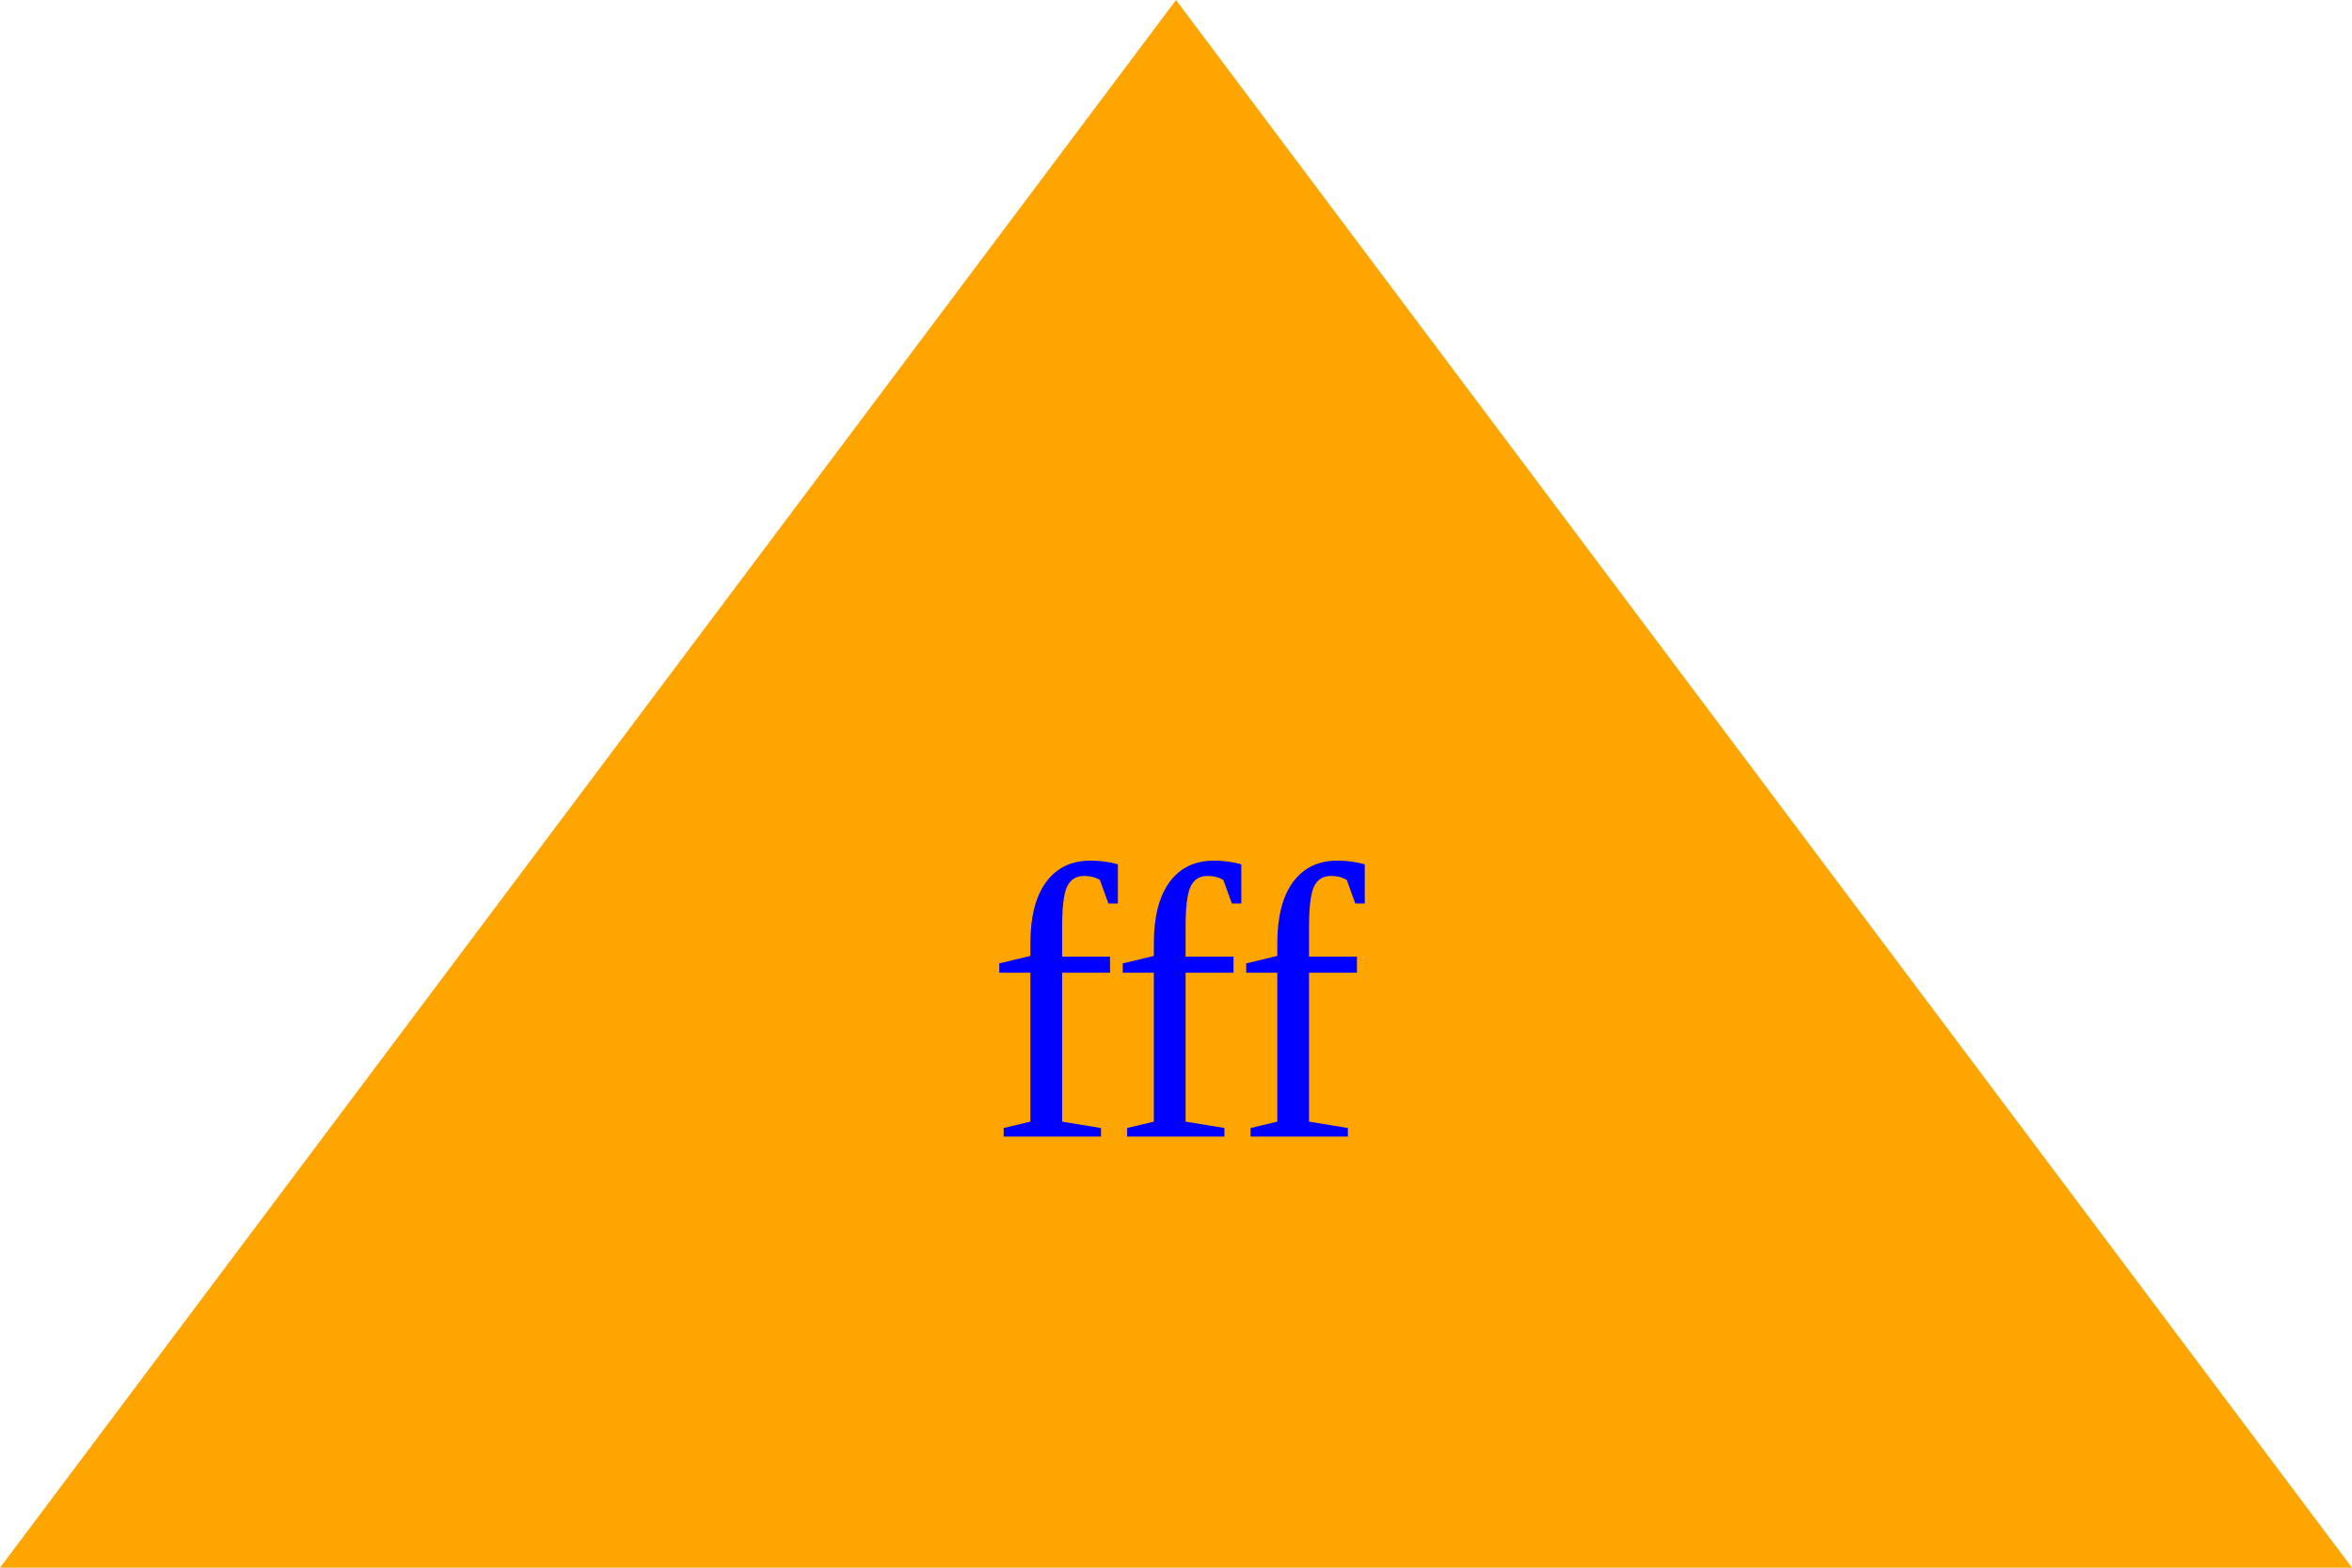
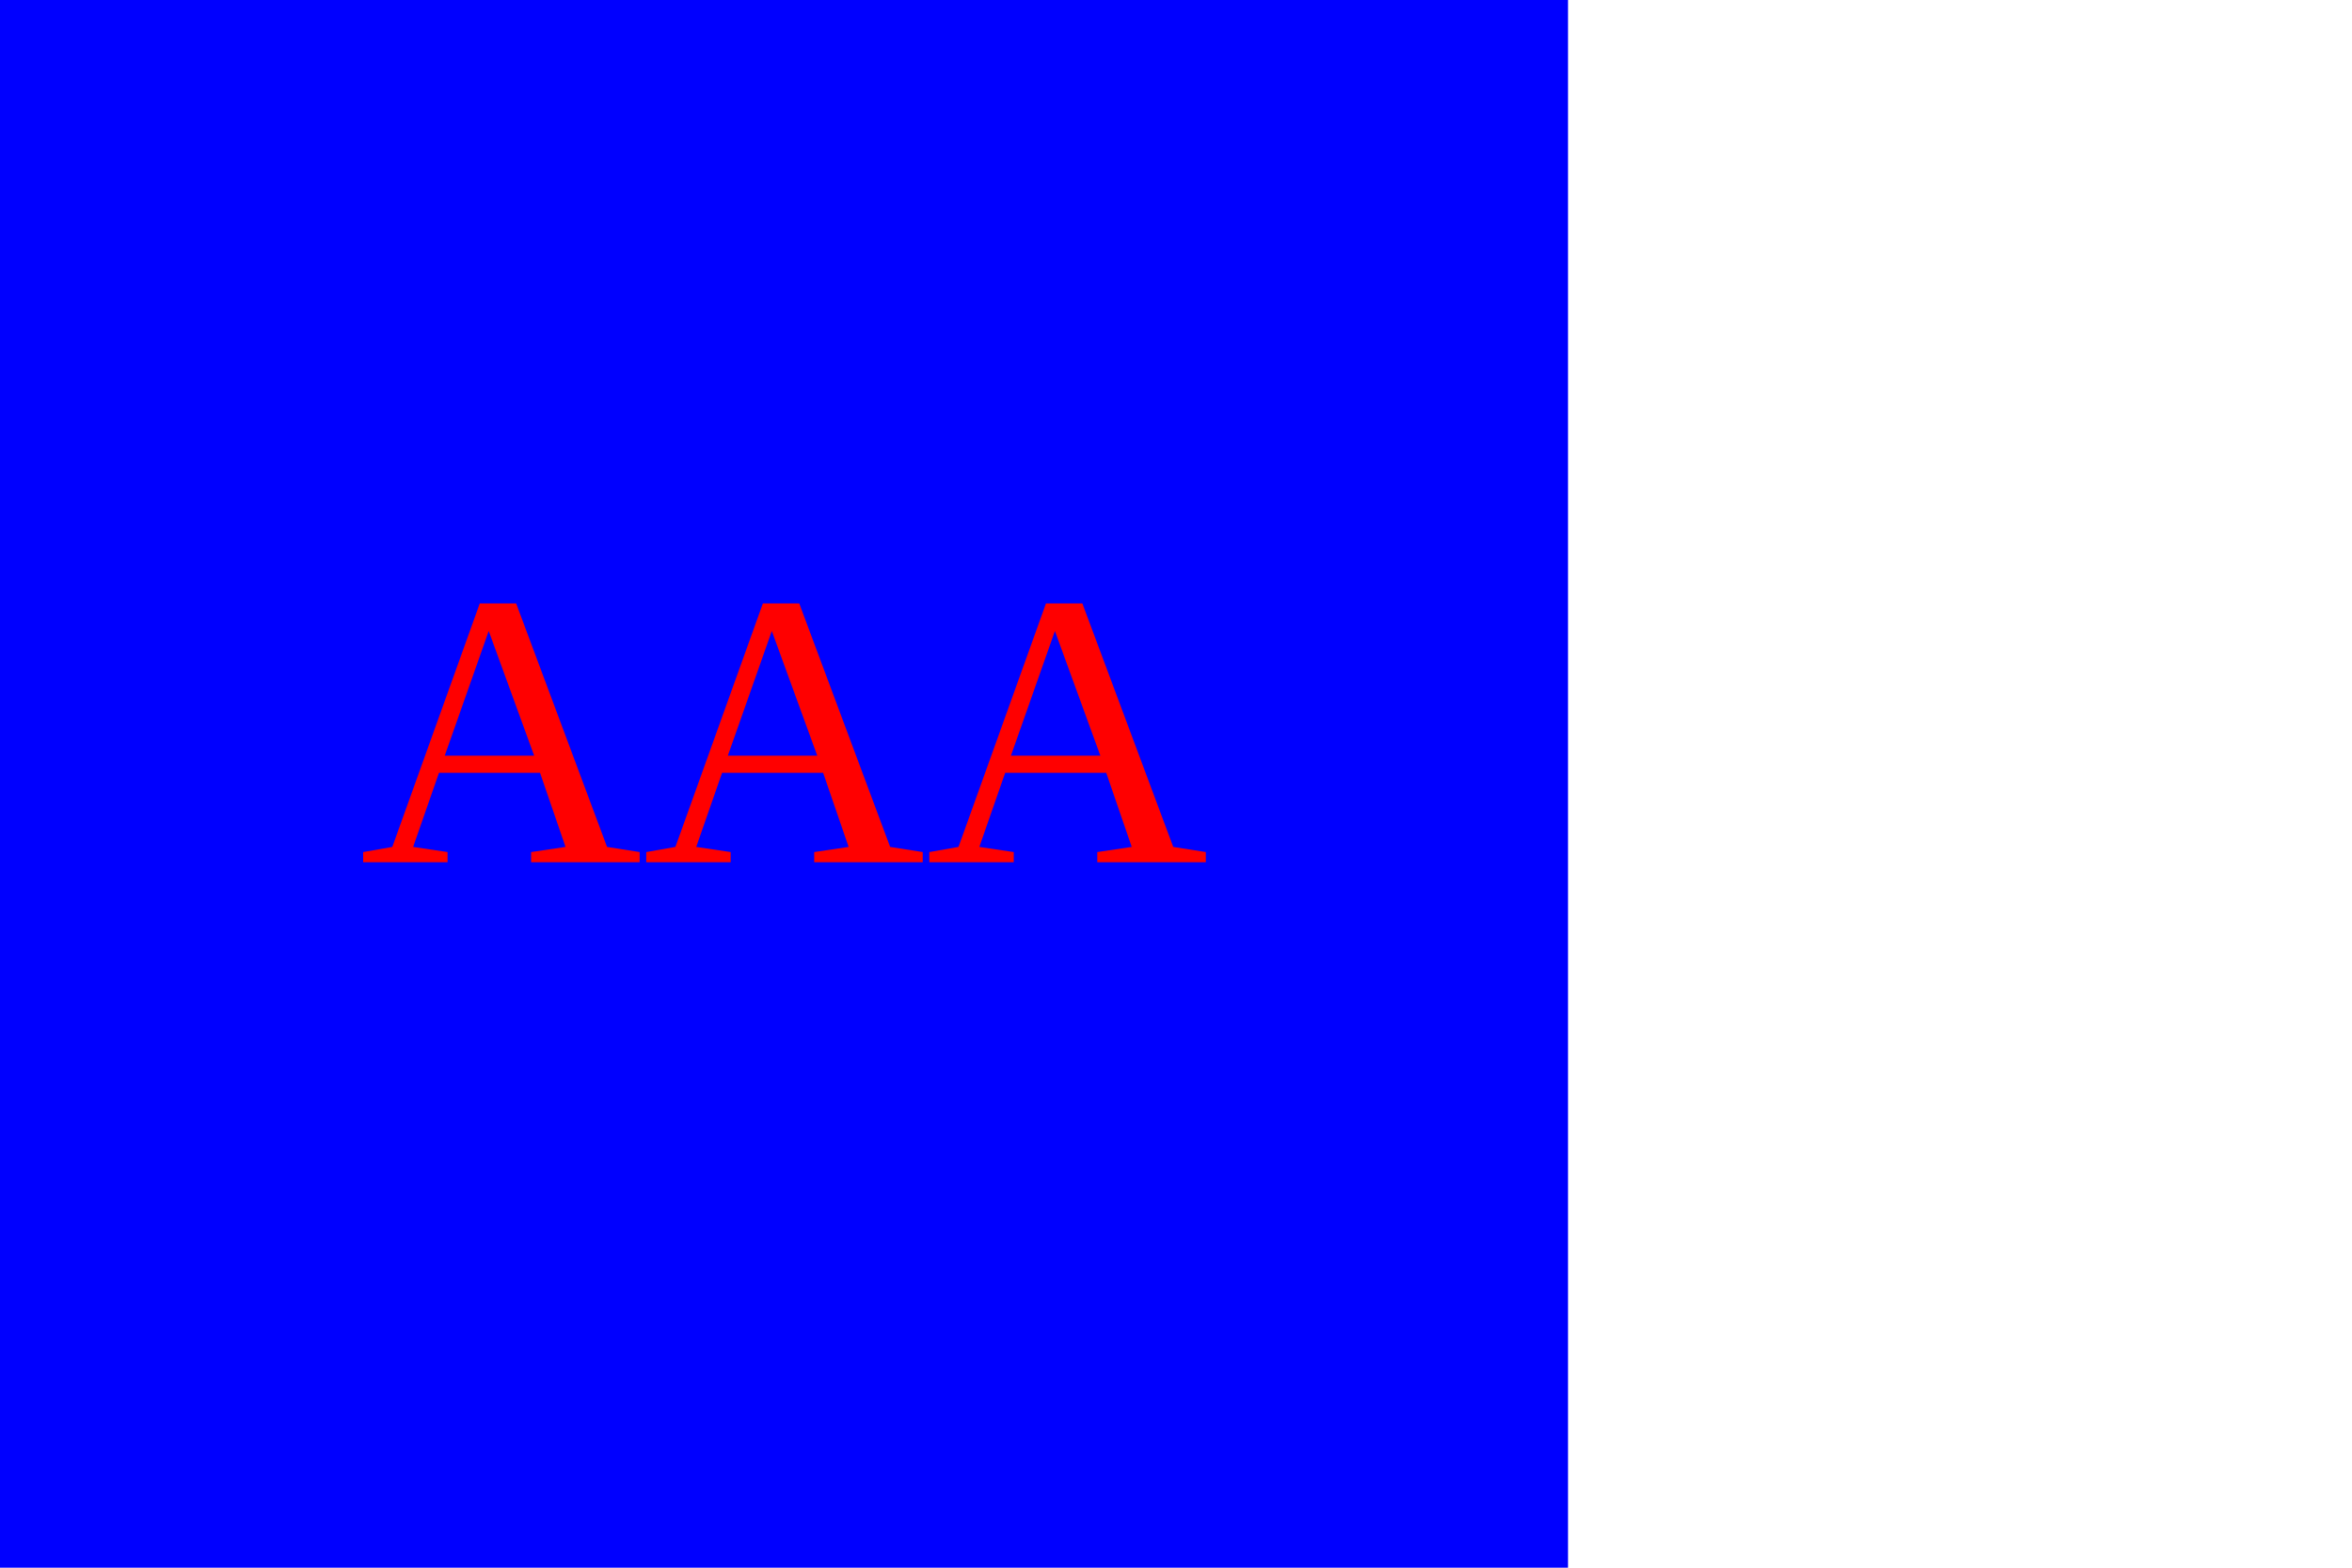
- <svg xmlns="http://www.w3.org/2000/svg" width="300" height="200">
-   <polygon points="0,200 300,200 150,0" fill="orange" />
-   <text x="150" y="145" font-size="50" text-anchor="middle" fill="blue">fff</text>
+ <svg xmlns="http://www.w3.org/2000/svg" viewBox="0 0 300 200">
+   <rect width="200" height="200" fill="blue" />
+   <text x="100" y="110" font-size="50" text-anchor="middle" fill="red">AAA</text>
</svg>
